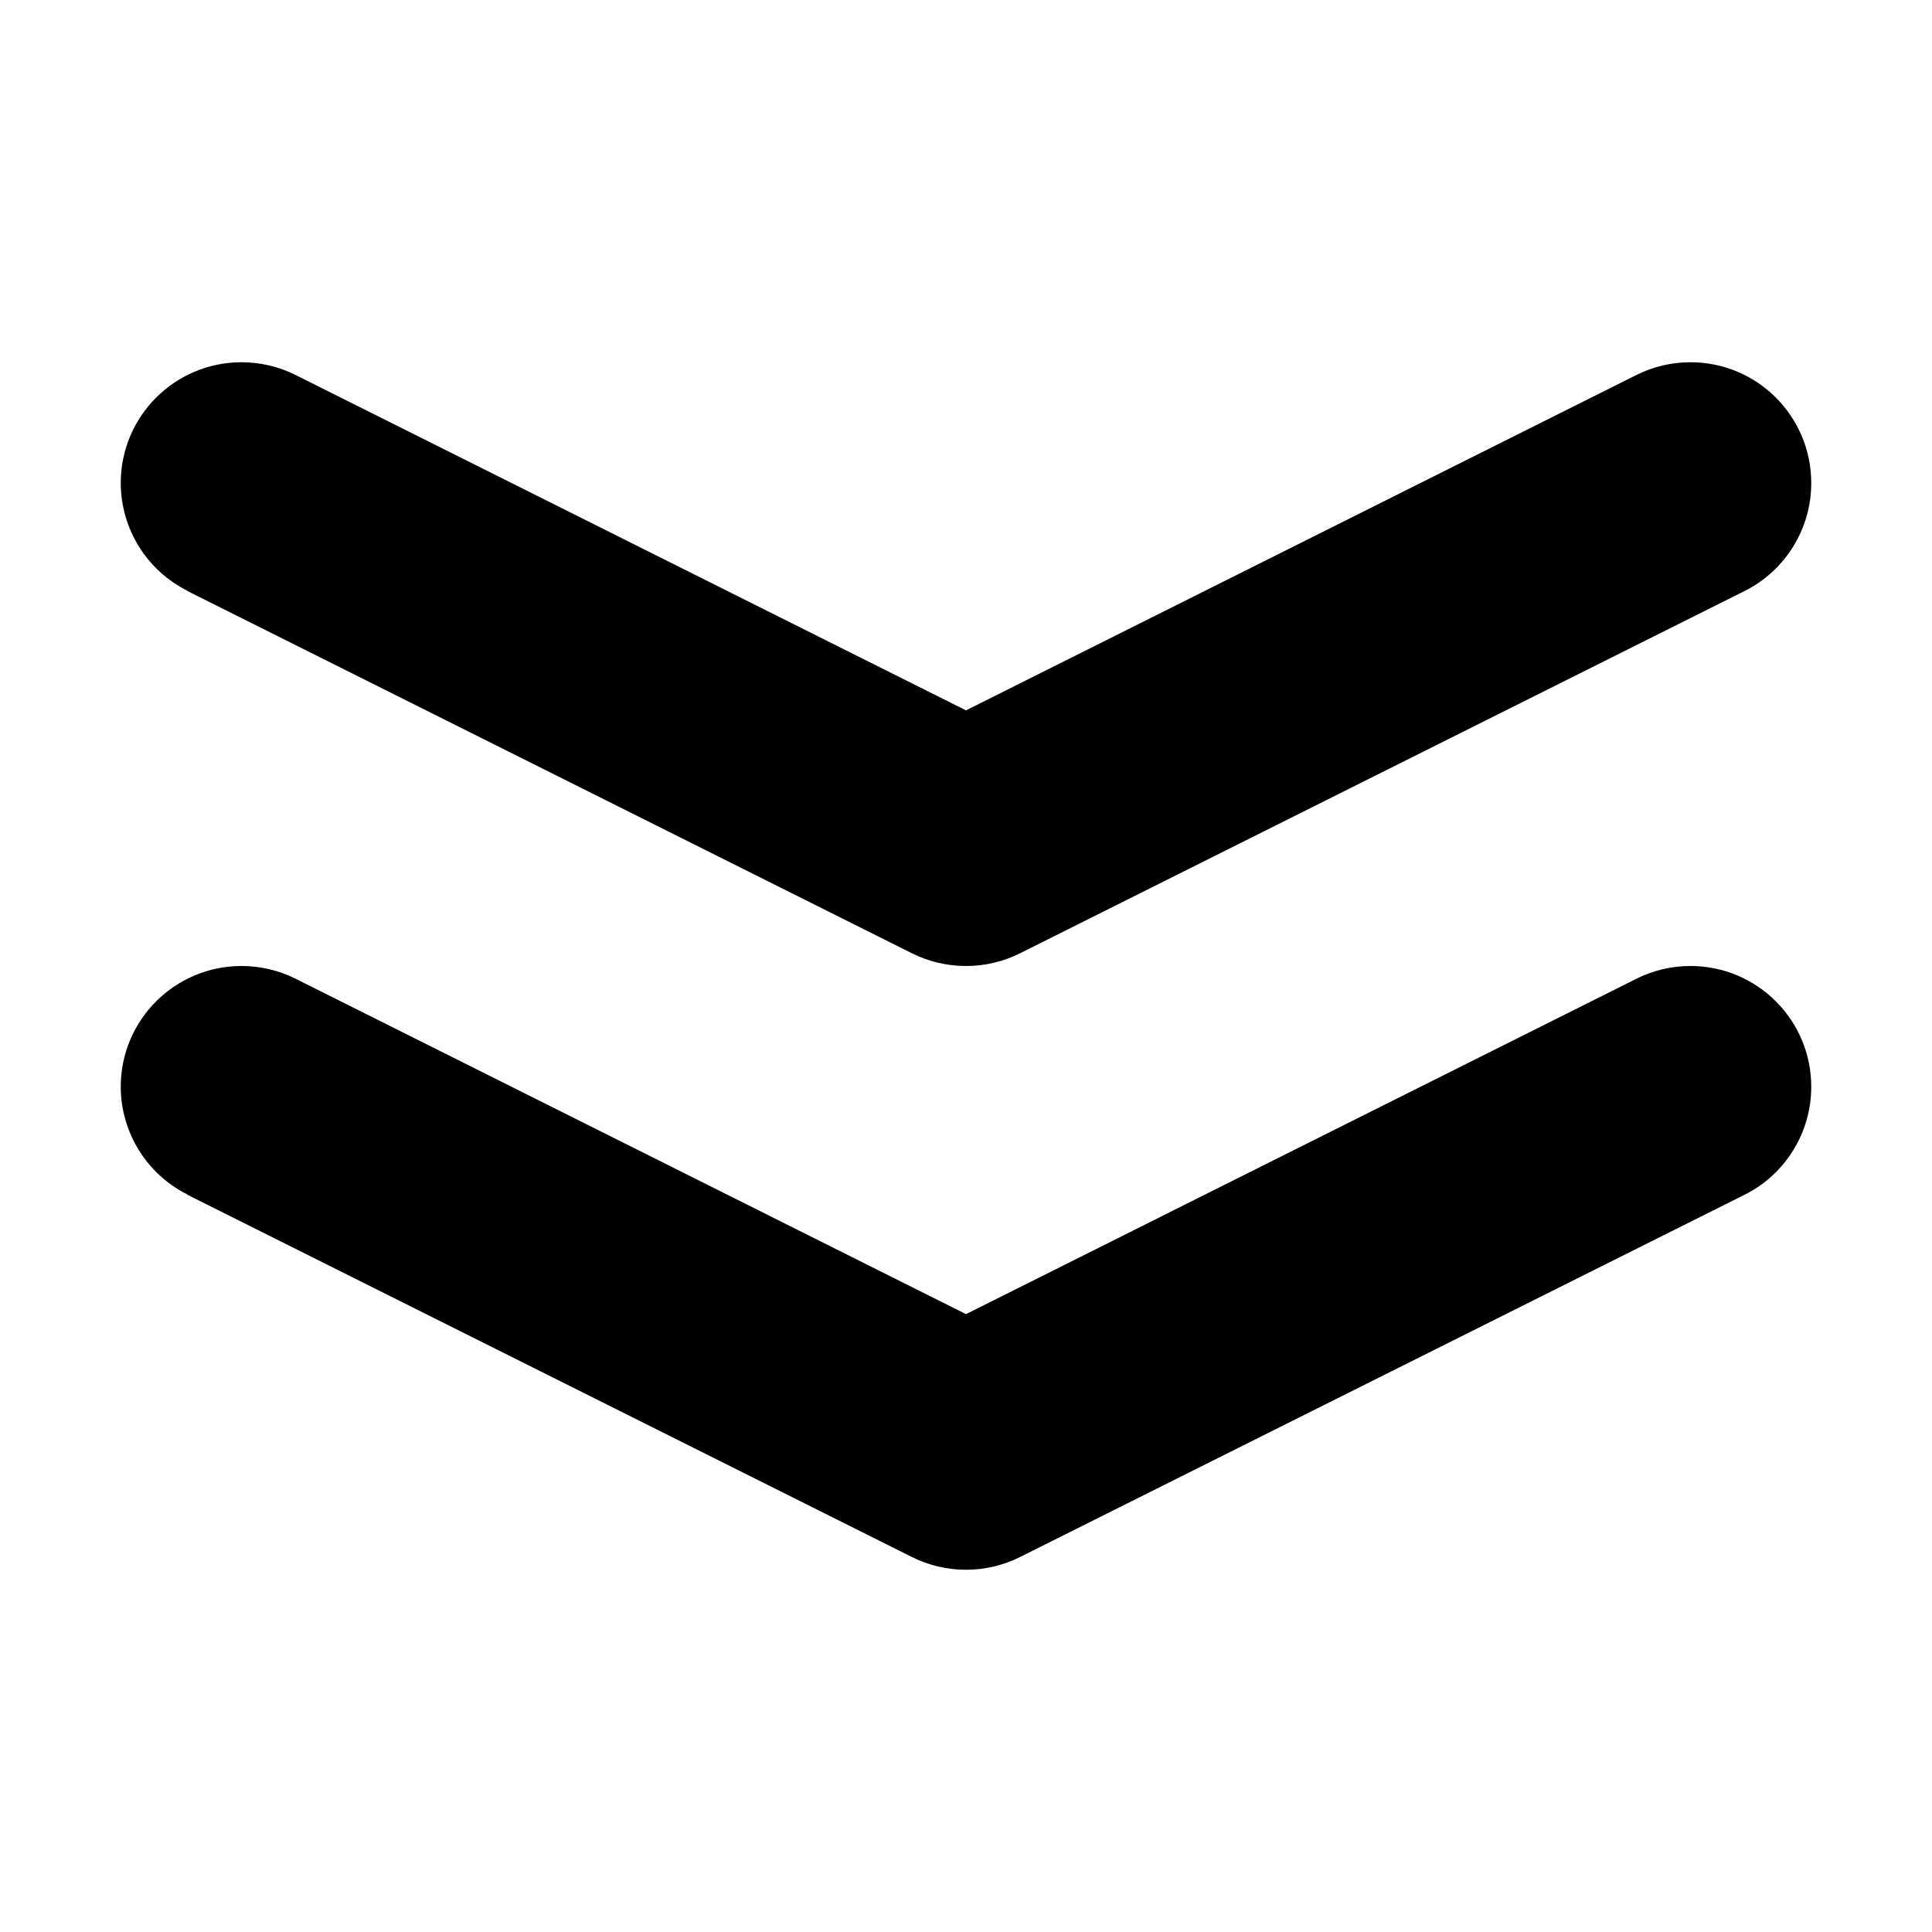
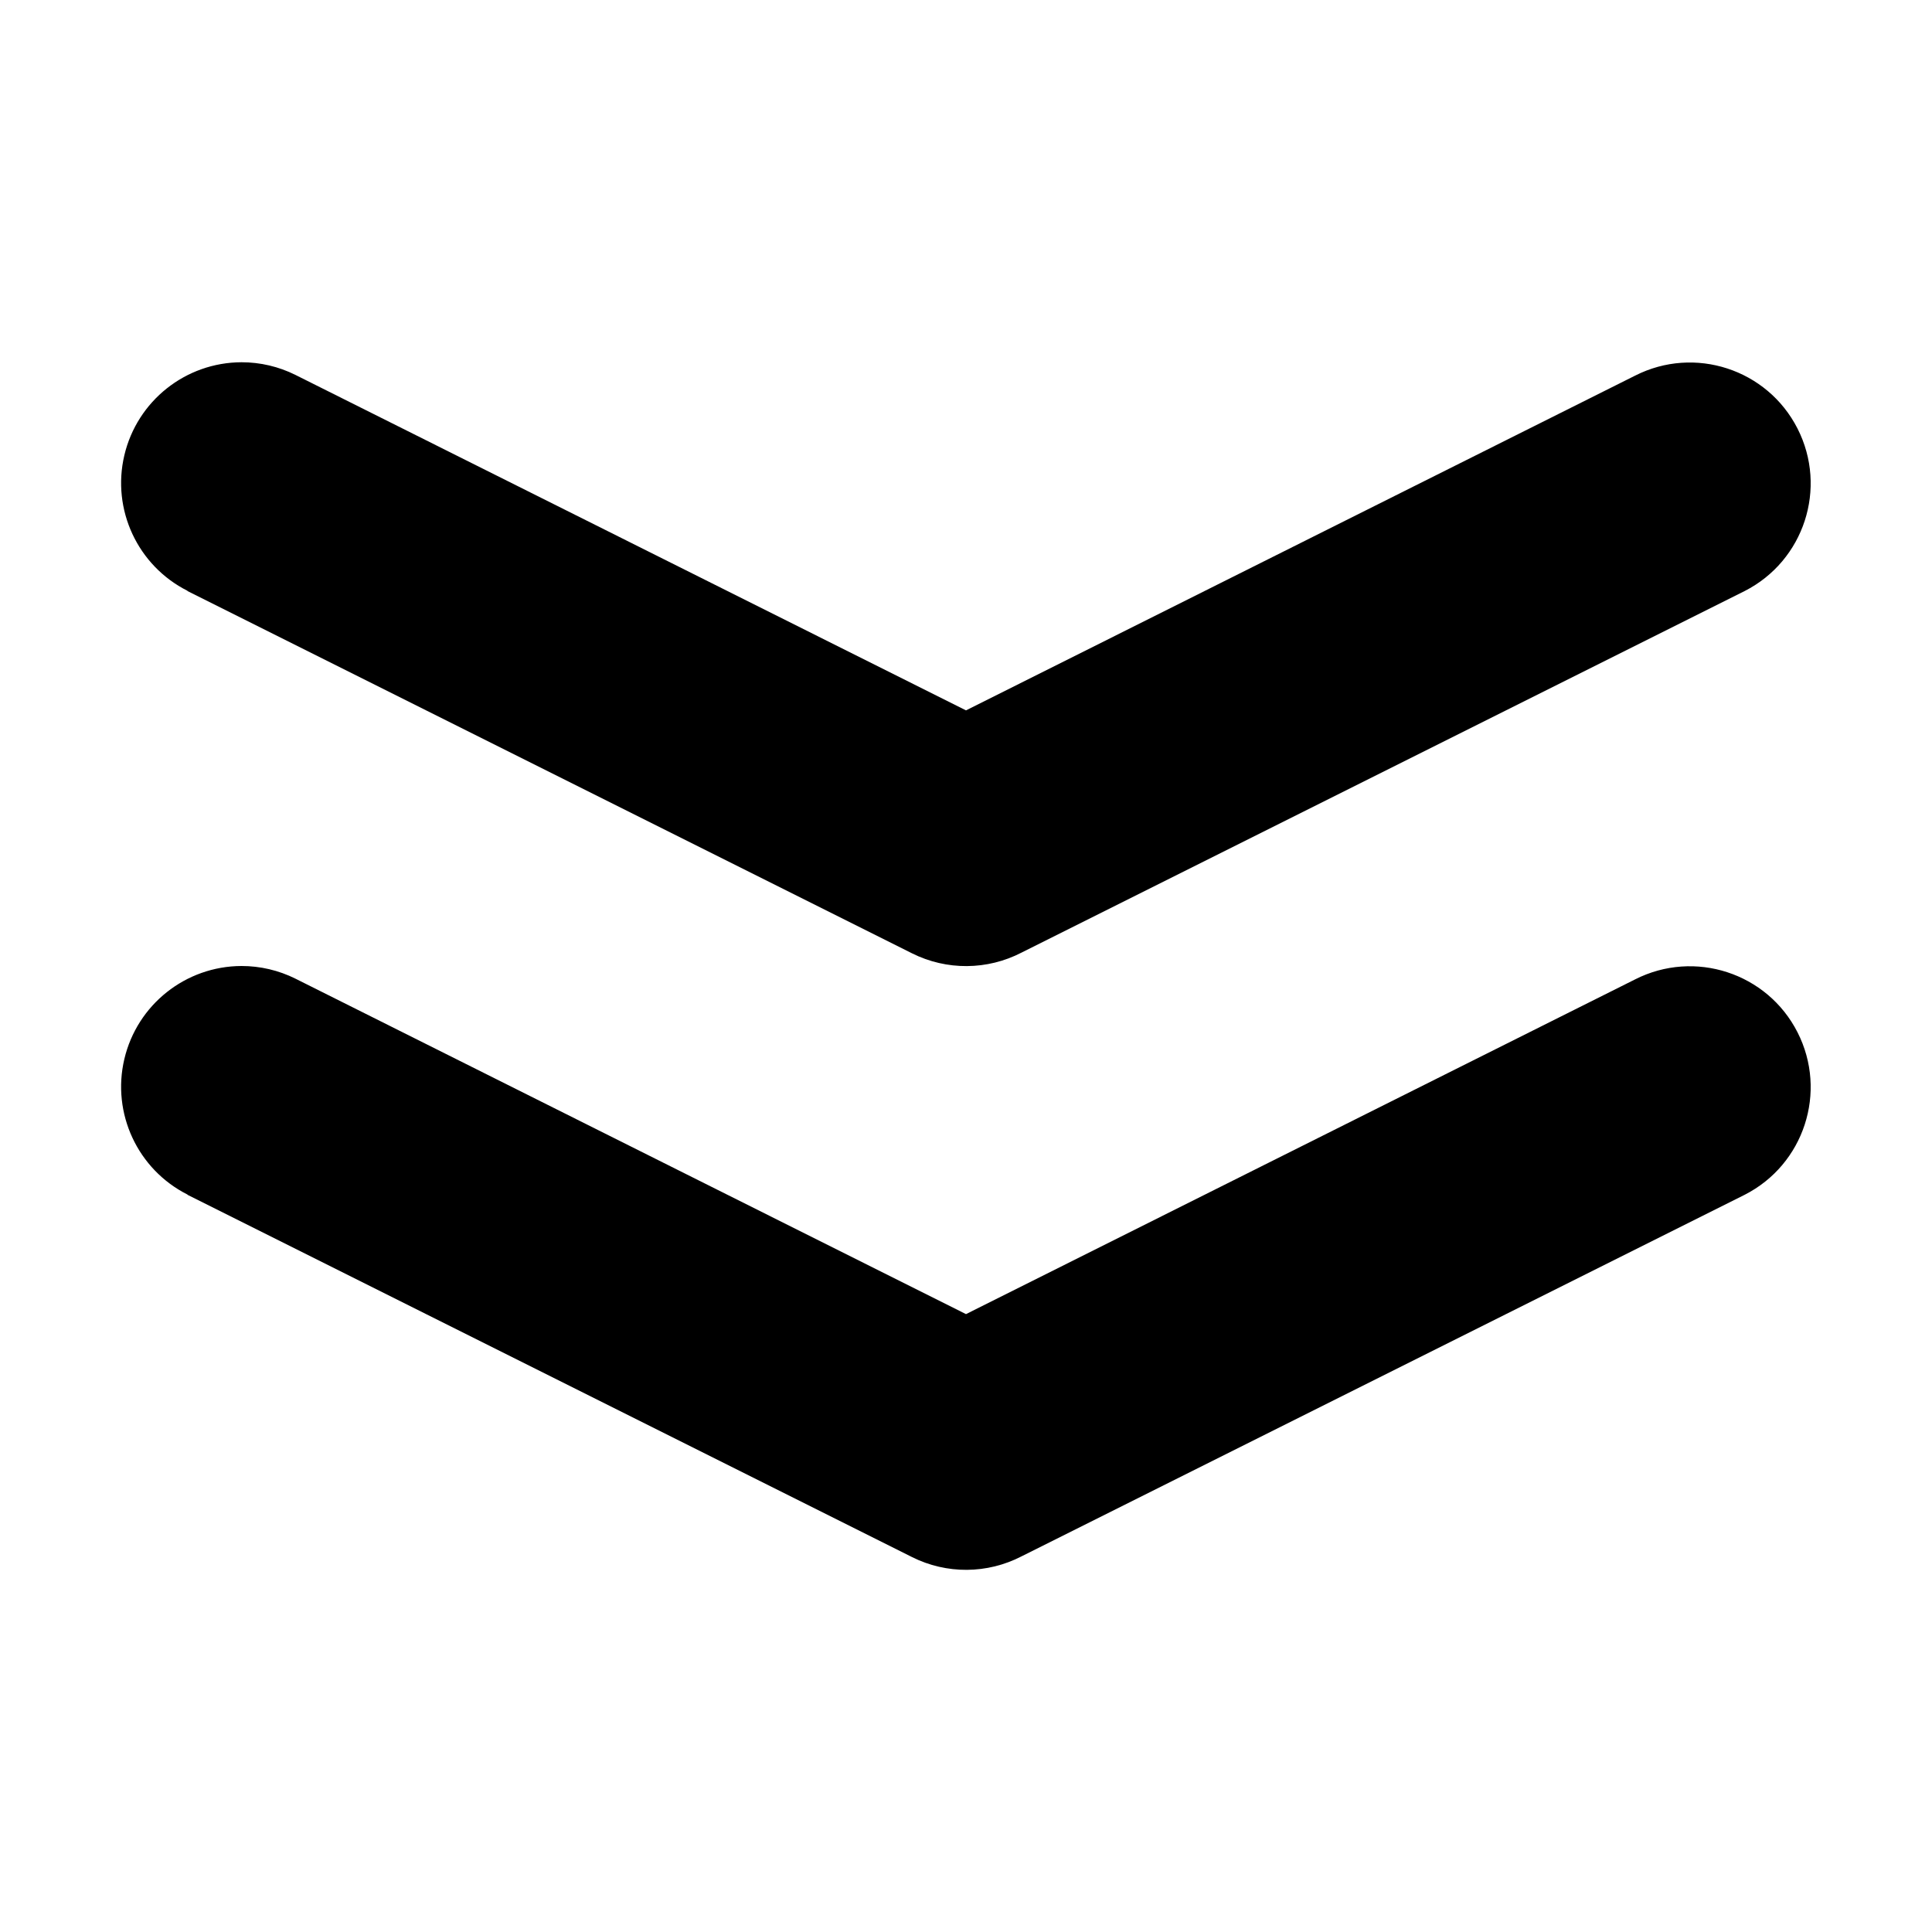
- <svg xmlns="http://www.w3.org/2000/svg" id="svg6" viewBox="0 0 16 16" version="1.1" height="16" width="16">
-   <defs id="defs10" />
-   <path d="M 2,3 A 1,1 0 0 0 1,4 1,1 0 0 0 1.553,4.893 v 0.002 l 6,3 A 1,1 0 0 0 8,8 1,1 0 0 0 8.447,7.895 1,1 0 0 0 8.459,7.889 L 14.447,4.895 A 1,1 0 0 0 15,4 1,1 0 0 0 14,3 a 1,1 0 0 0 -0.447,0.105 1,1 0 0 0 -0.012,0.006 L 8,5.883 2.447,3.105 A 1,1 0 0 0 2,3 Z" style="fill:#000000;stroke-width:3;stroke-linecap:round;stroke-linejoin:bevel;stroke-miterlimit:4;stroke-dasharray:none" id="path893" />
-   <path id="path893-8" style="fill:#000000;stroke-width:3;stroke-linecap:round;stroke-linejoin:bevel;stroke-miterlimit:4;stroke-dasharray:none" d="M 2,8 A 1,1 0 0 0 1,9 1,1 0 0 0 1.553,9.893 v 0.002 l 6,3 A 1,1 0 0 0 8,13 a 1,1 0 0 0 0.447,-0.105 1,1 0 0 0 0.012,-0.006 L 14.447,9.895 A 1,1 0 0 0 15,9 a 1,1 0 0 0 -1,-1 1,1 0 0 0 -0.447,0.105 1,1 0 0 0 -0.012,0.006 L 8,10.883 2.447,8.105 A 1,1 0 0 0 2,8 Z" />
+ <svg xmlns="http://www.w3.org/2000/svg" height="16" width="16">
+   <path d="M2 3a1 1 0 0 0-.447 1.893v.002l6 3a1 1 0 0 0 .907-.006l5.988-2.994a1 1 0 1 0-.907-1.784L8 5.883 2.447 3.105A1 1 0 0 0 2 3zm0 5a1 1 0 0 0-.447 1.893v.002l6 3a1 1 0 0 0 .907-.006l5.988-2.994a1 1 0 1 0-.907-1.784L8 10.883 2.447 8.105A1 1 0 0 0 2 8z" />
</svg>
